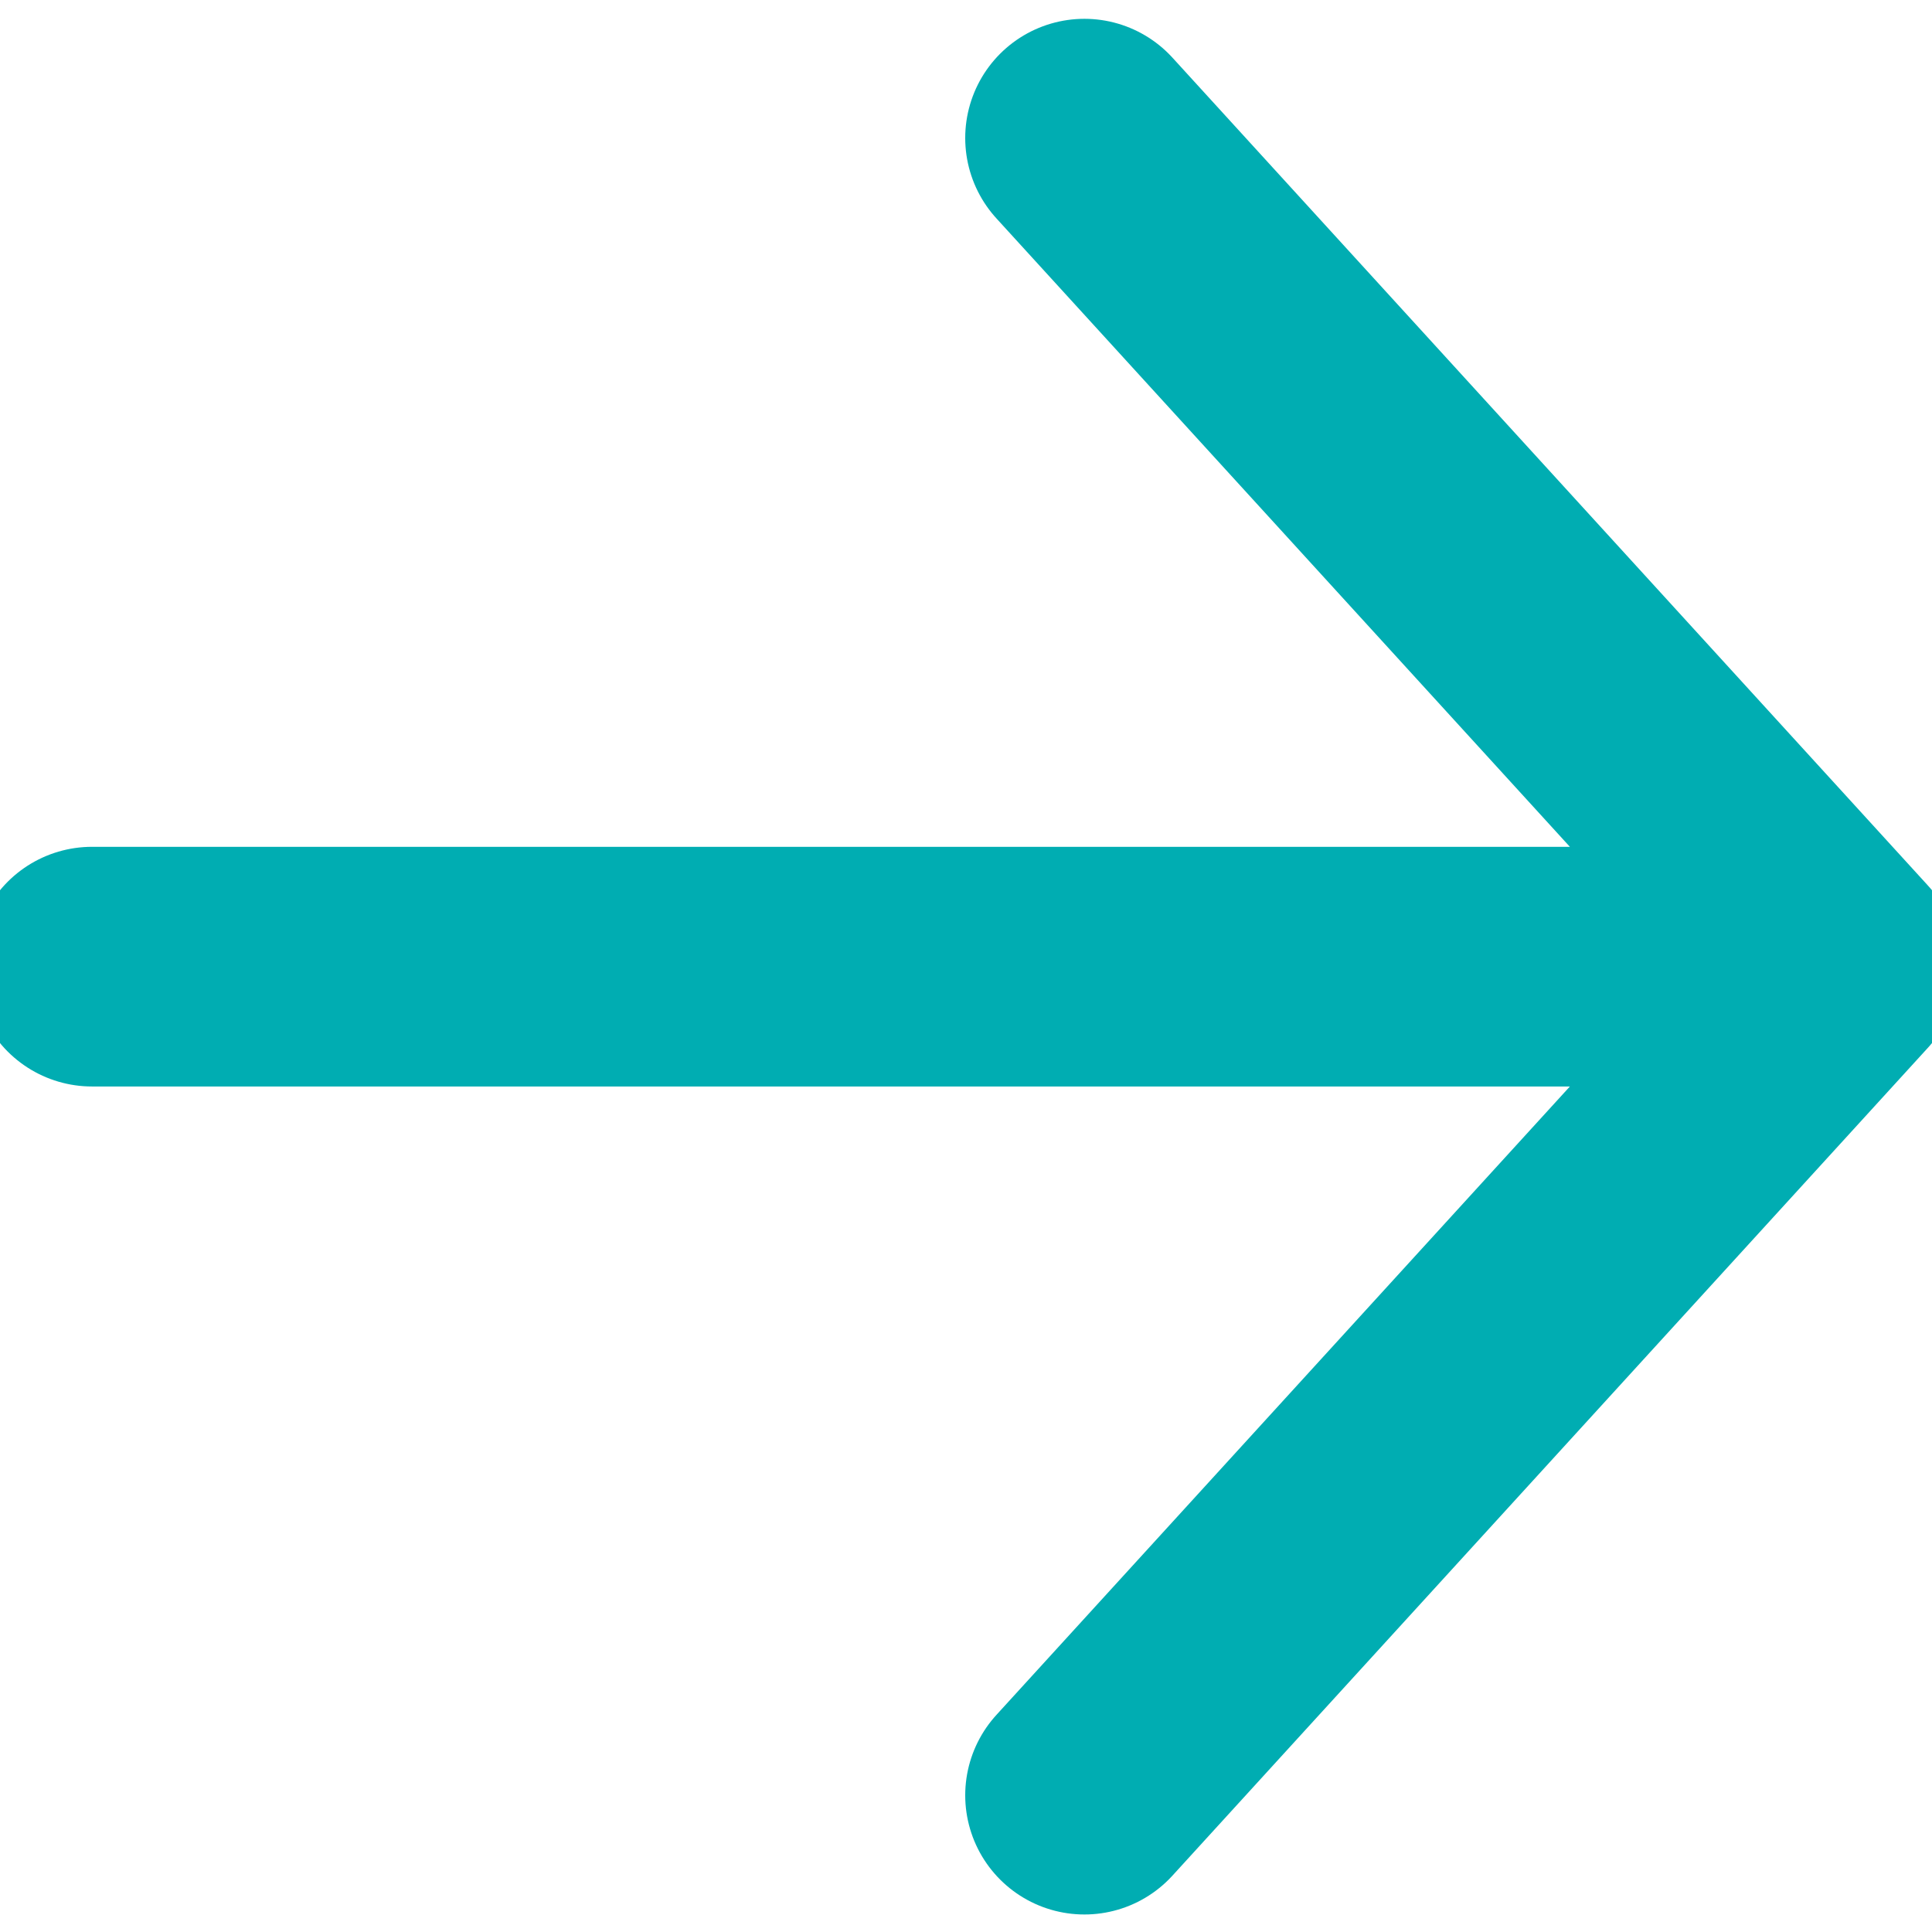
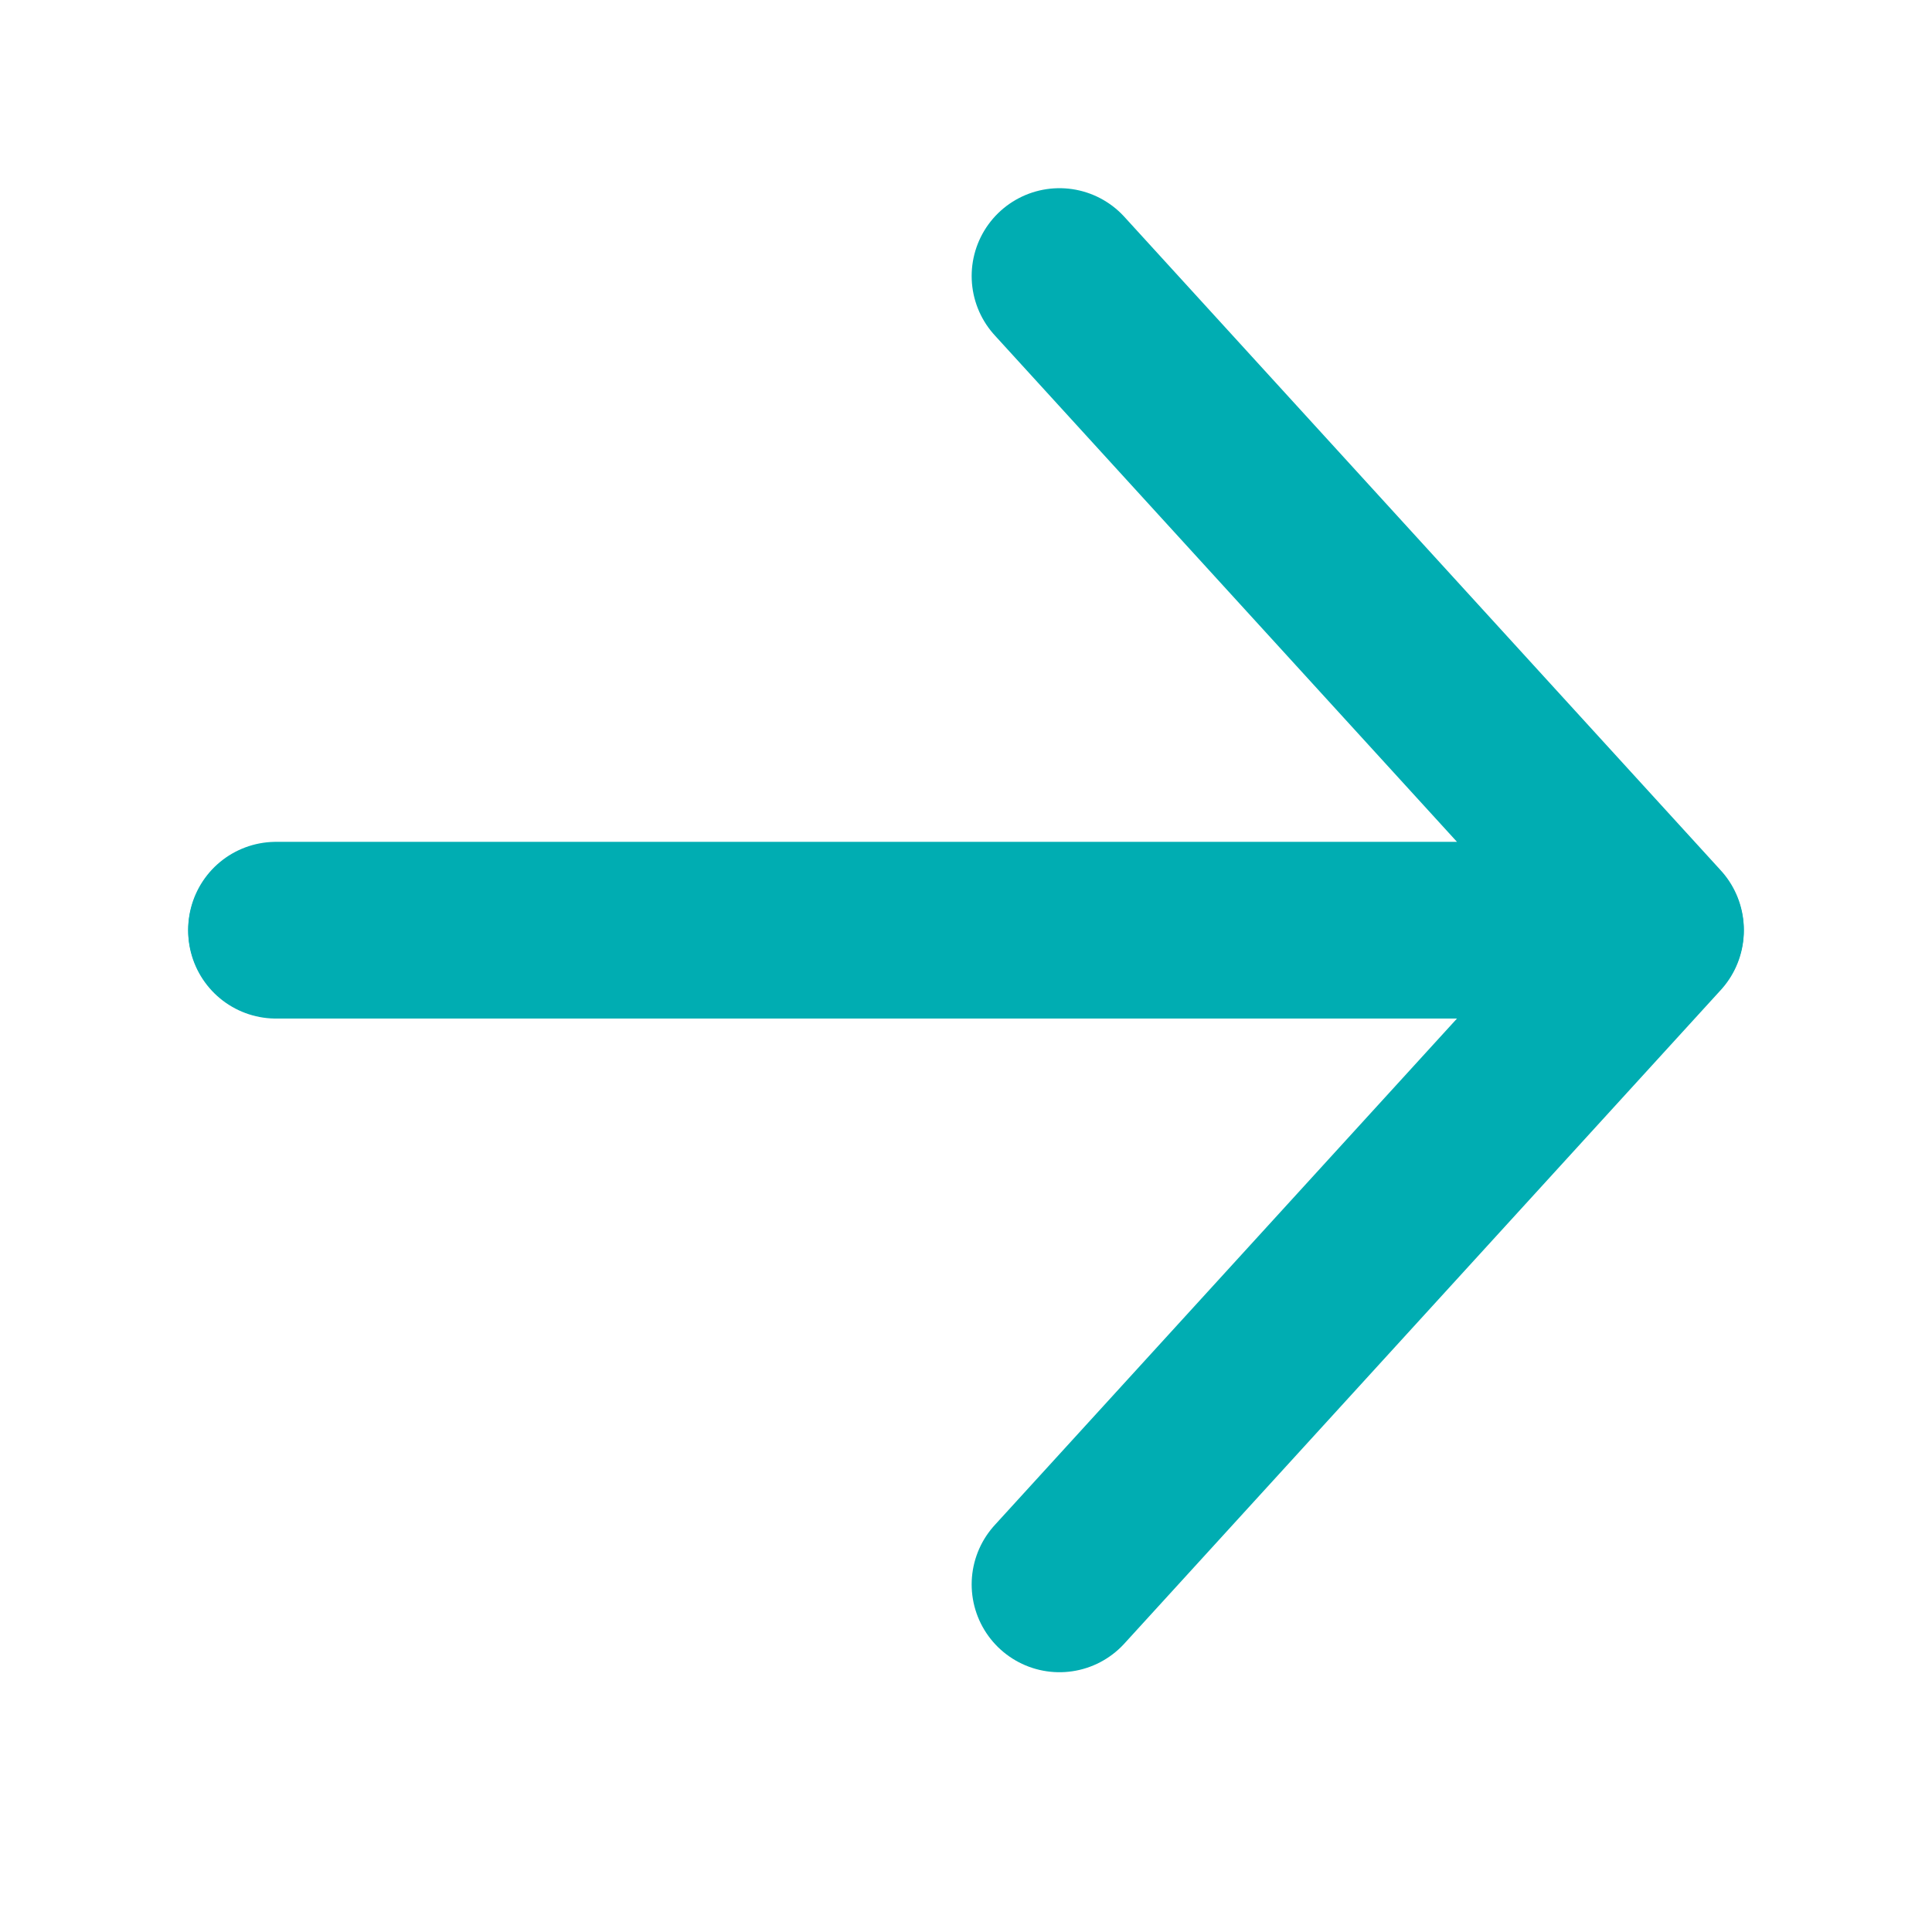
<svg xmlns="http://www.w3.org/2000/svg" width="21px" height="21px" viewBox="0 0 21 21" version="1.1">
  <g id="arrow_crumb_on" stroke="none" stroke-width="1" fill="none" fill-rule="evenodd" stroke-linecap="round" stroke-linejoin="round">
-     <g id="Group" transform="translate(1, 1.5)" stroke="#00ADB2" stroke-width="2.591">
-       <polyline id="Path-8" points="7.11930515e-15 9 19 9 10.787 0" />
-       <polyline id="Path-8-Copy" transform="translate(9.5, 13.51455) scale(1, -1) translate(-9.5, -13.51455) " points="-5.66907632e-14 18.015 19 18.015 10.787 9.015" />
+     <g id="Group" transform="translate(3, 3)" stroke="#00ADB2" stroke-width="1.909">
+       <polyline id="Path-8" points="5.62050406e-15 7.105 15 7.105 8.516 0" />
+       <polyline id="Path-8-Copy" transform="translate(7.5, 10.66938) scale(1, -1) translate(-7.5, -10.66938) " points="-4.47558657e-14 14.222 15 14.222 8.516 7.117" />
    </g>
  </g>
</svg>
